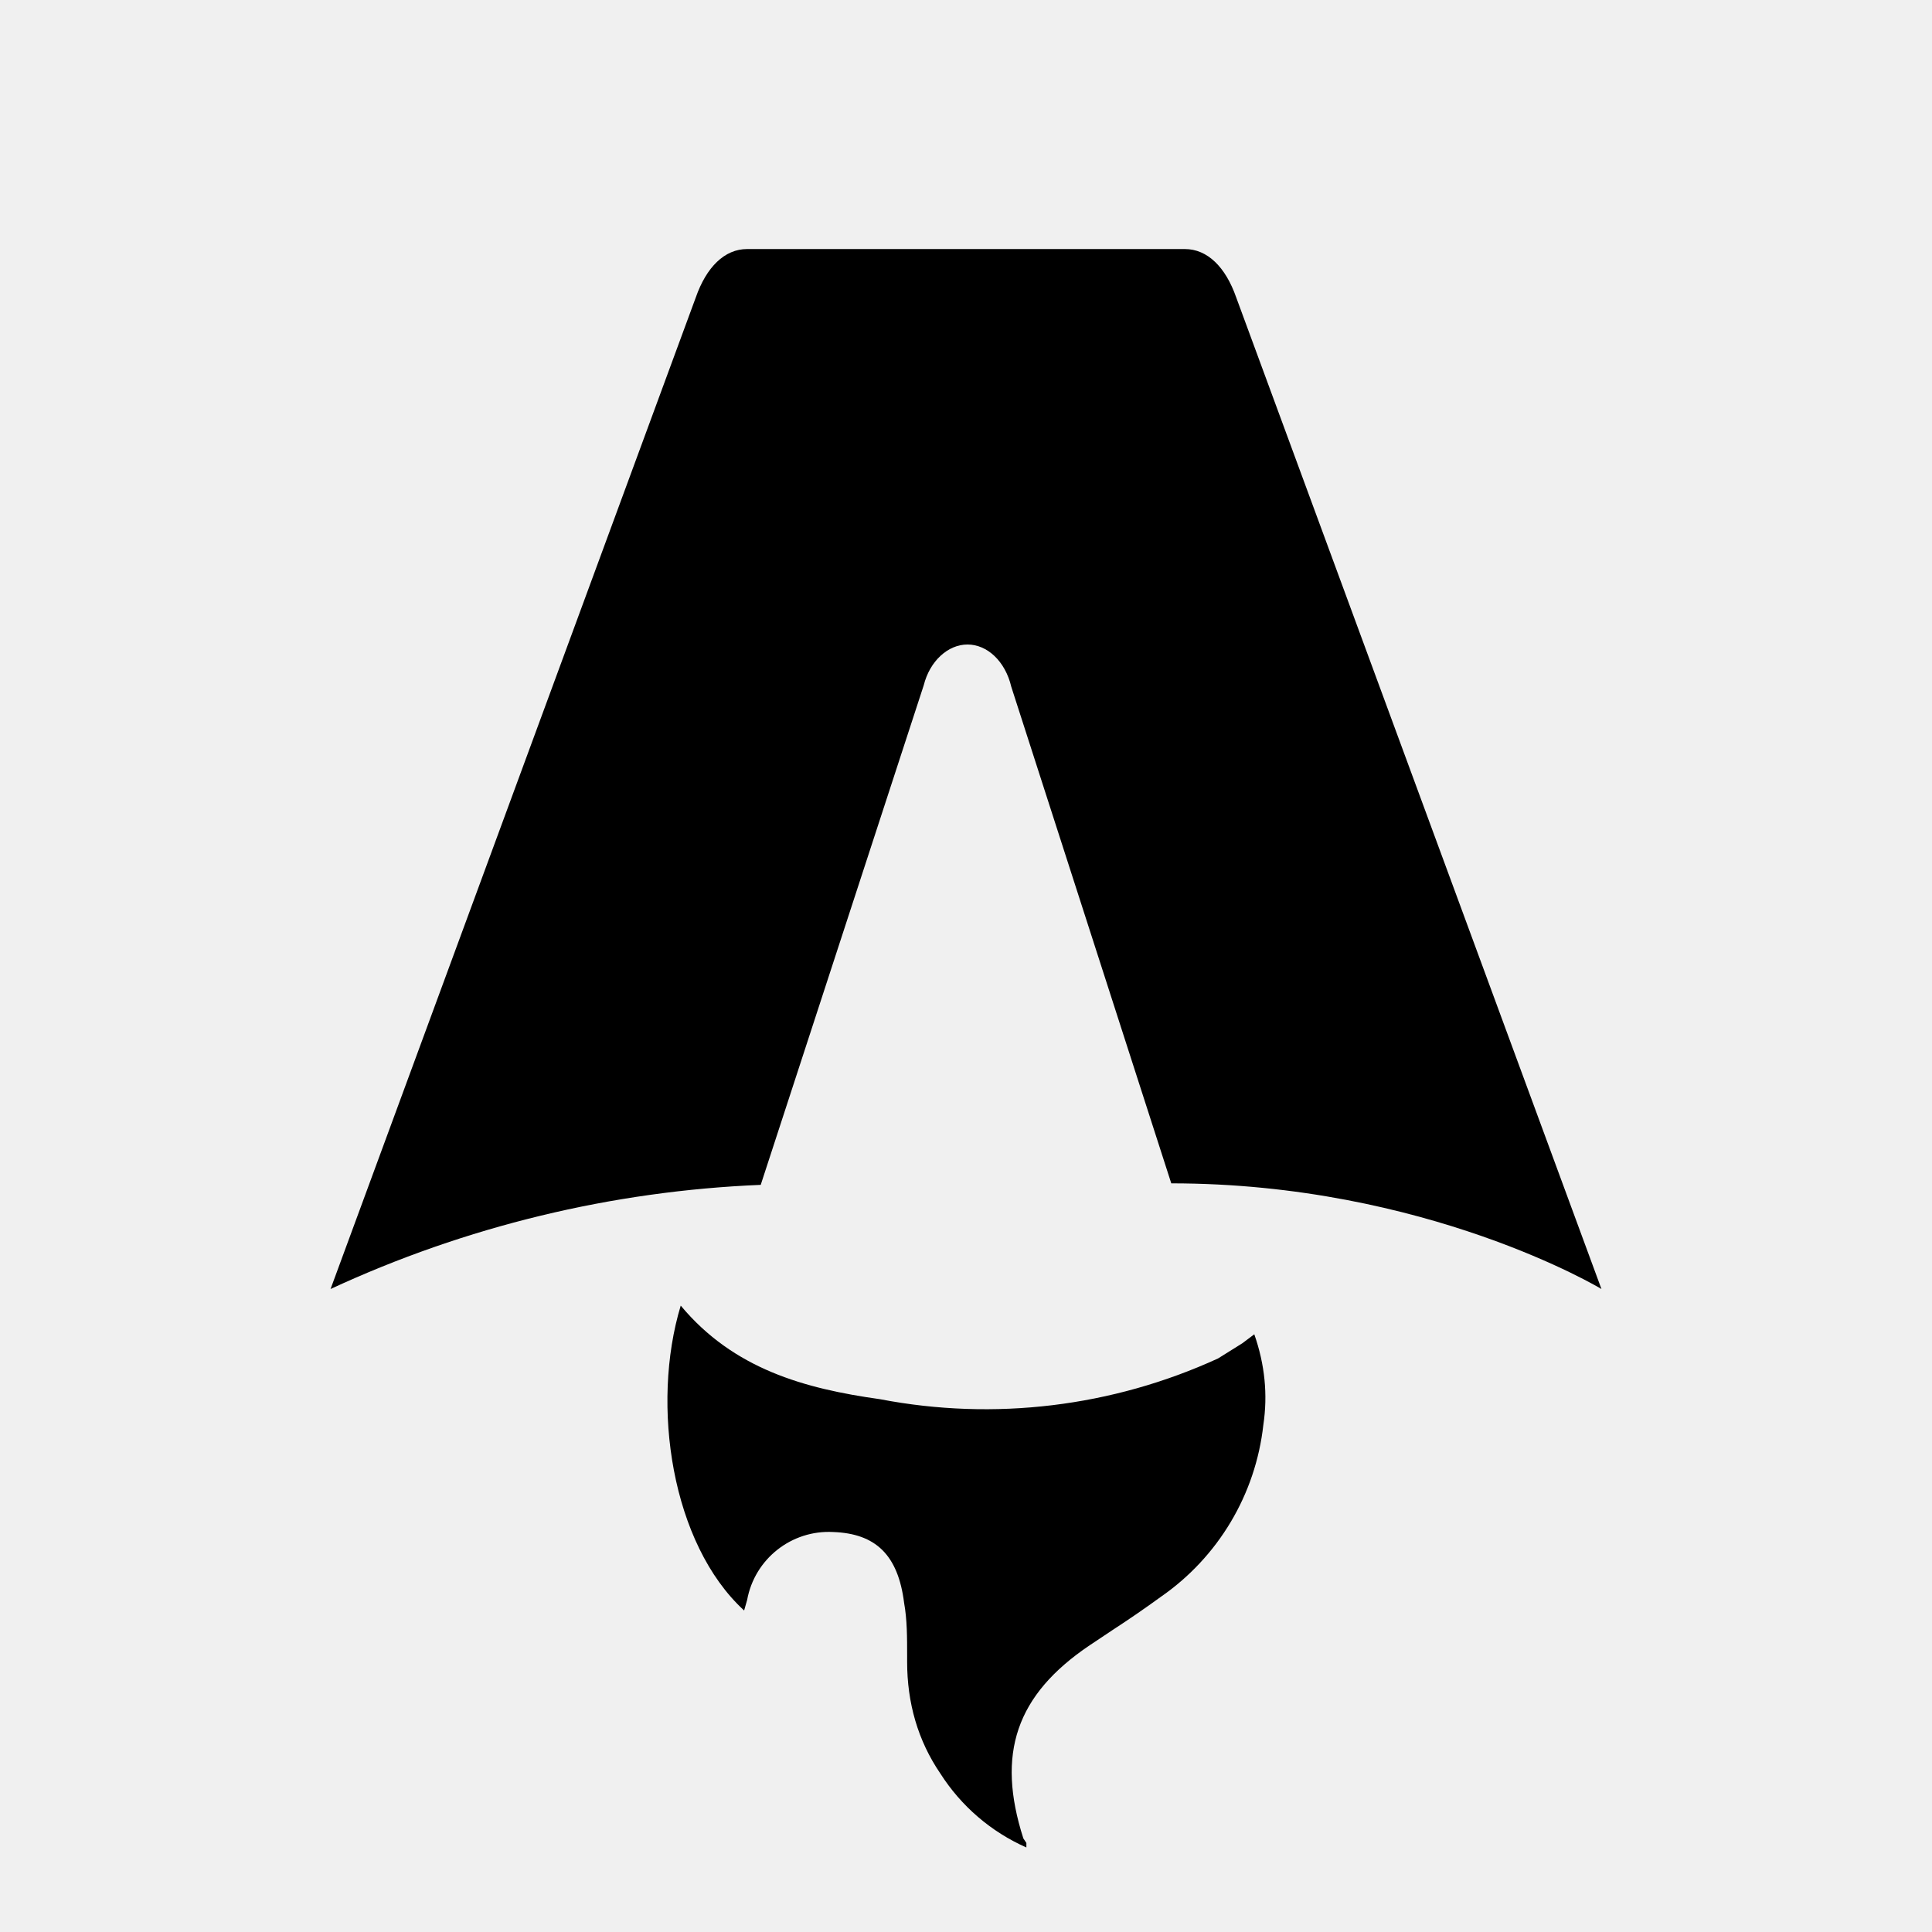
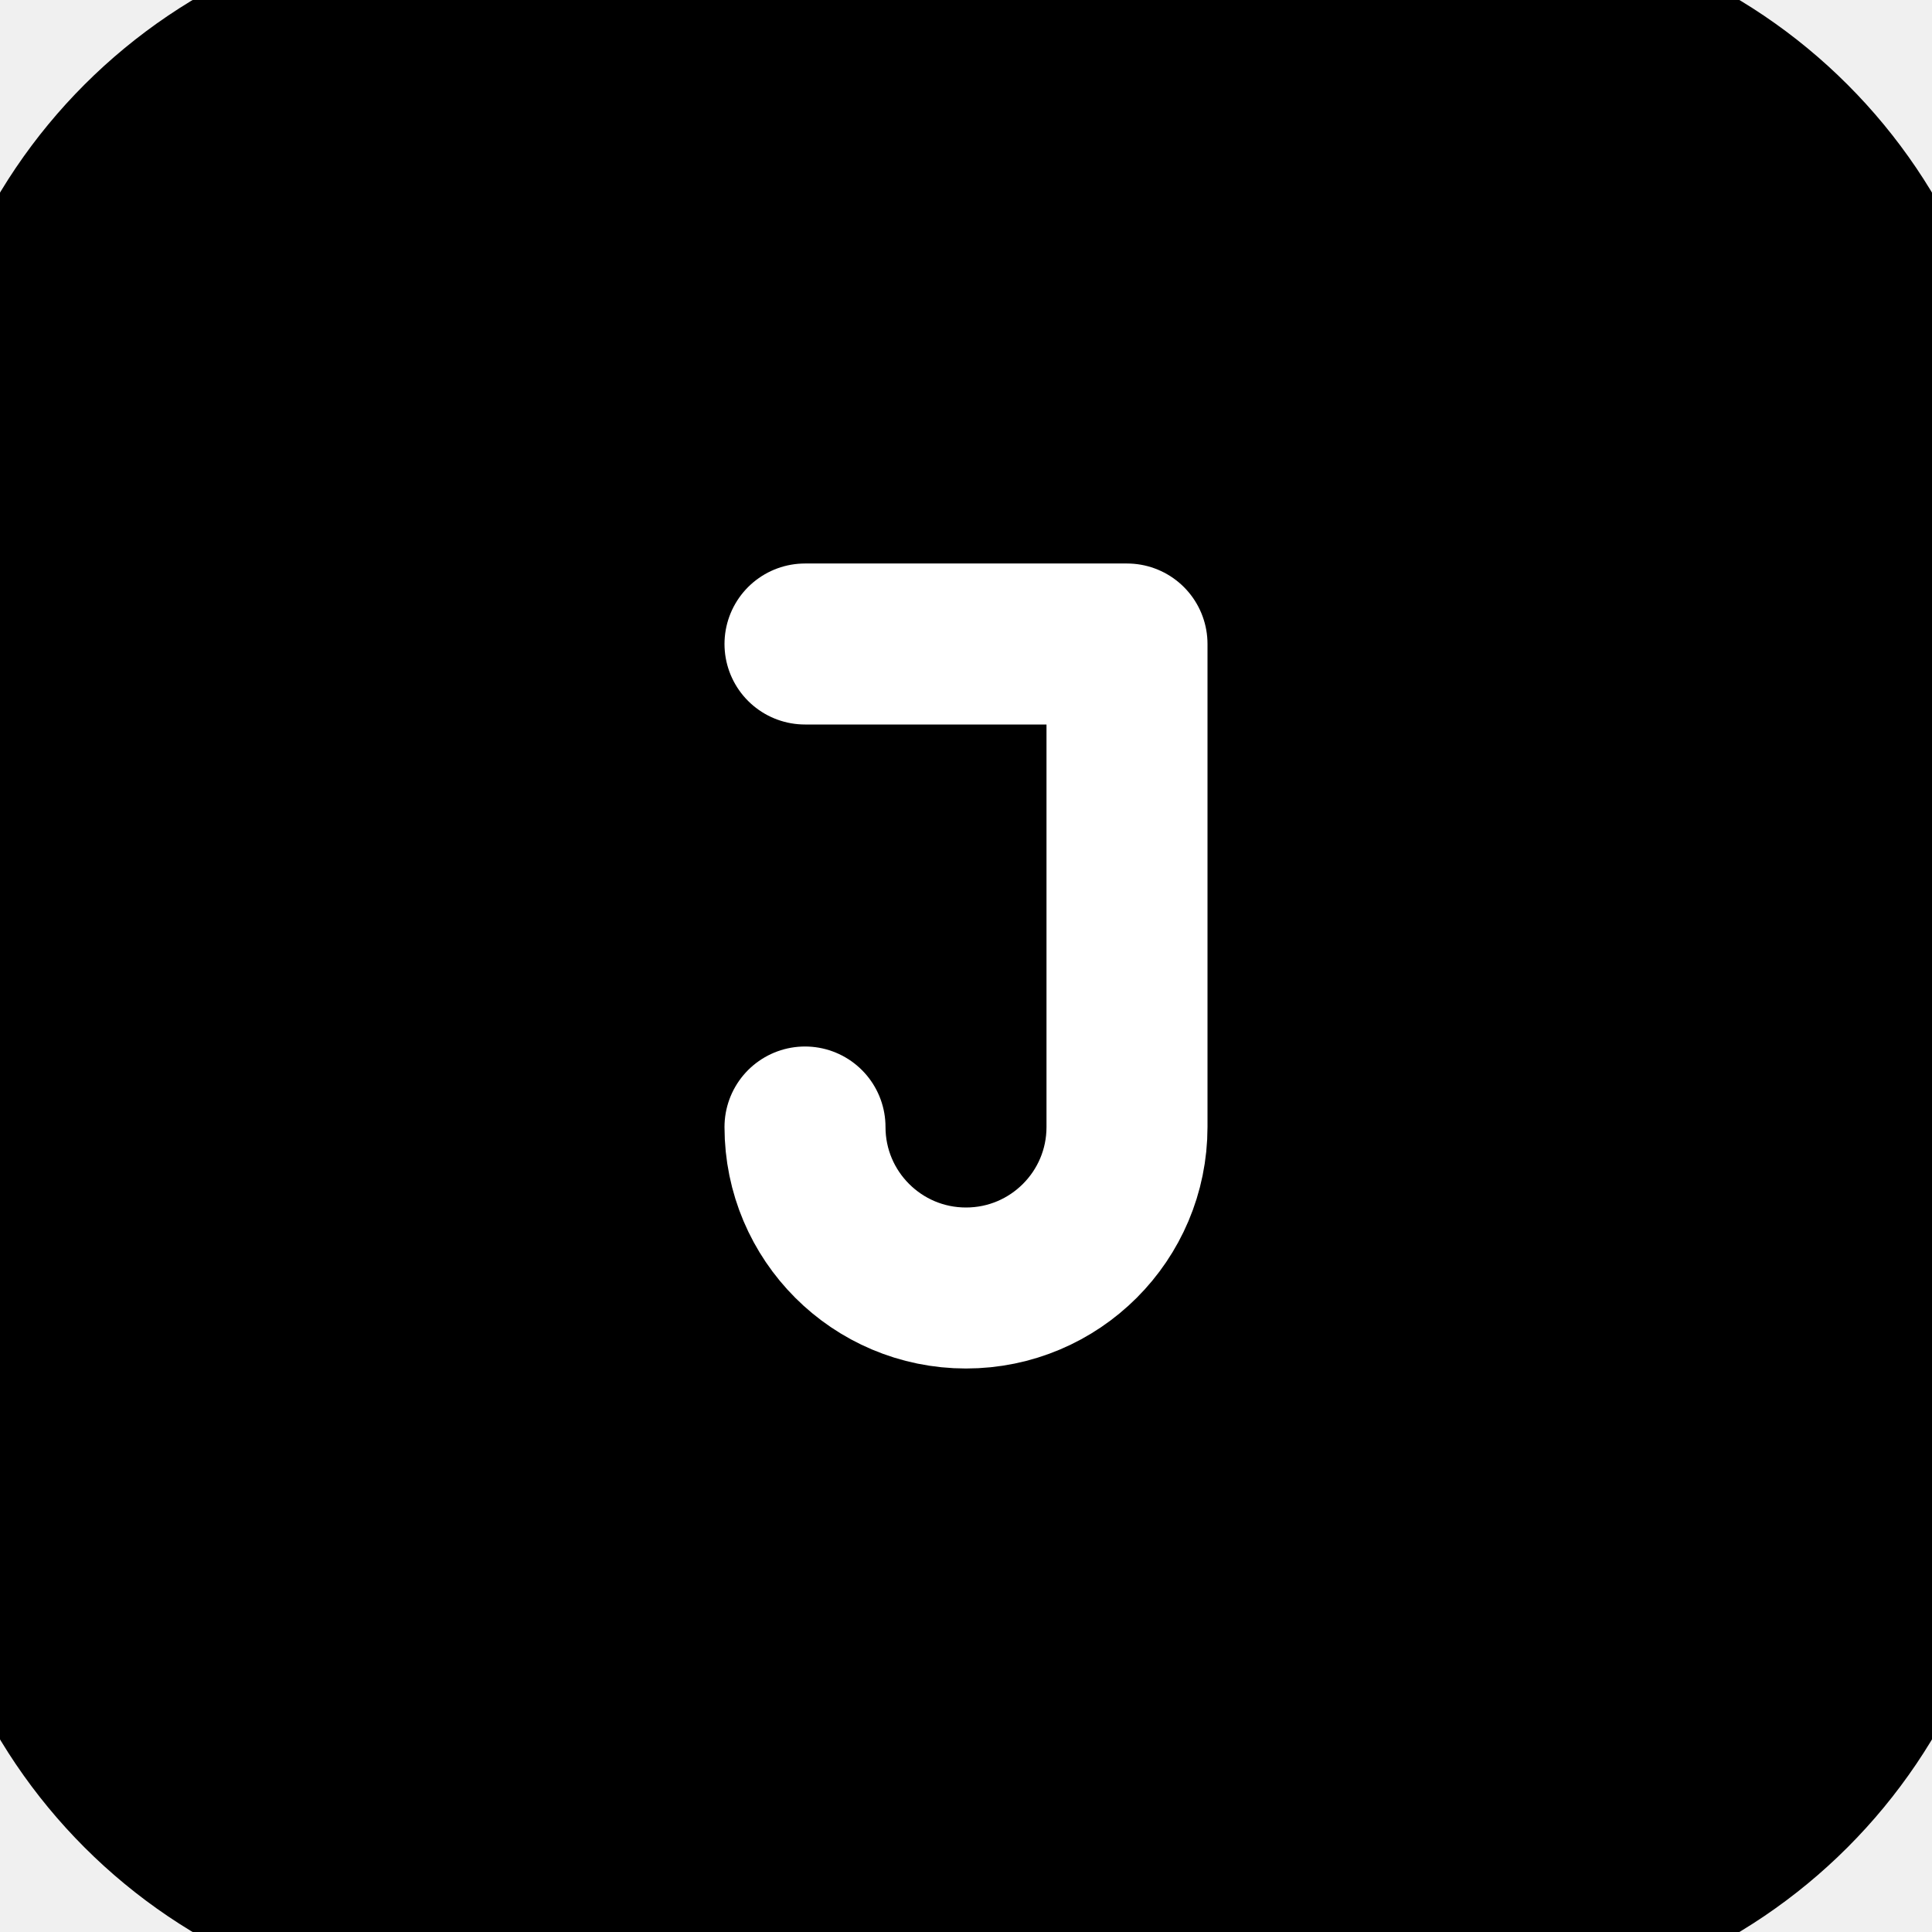
- <svg xmlns="http://www.w3.org/2000/svg" fill="none" viewBox="0 0 128 128">
-   <path d="M50.4 78.5a75.1 75.1 0 0 0-28.5 6.9l24.2-65.7c.7-2 1.9-3.2 3.4-3.2h29c1.5 0 2.7 1.2 3.4 3.2l24.2 65.7s-11.6-7-28.5-7L67 45.5c-.4-1.7-1.6-2.8-2.9-2.8-1.3 0-2.5 1.1-2.9 2.7L50.4 78.5Zm-1.1 28.2Zm-4.2-20.2c-2 6.6-.6 15.8 4.2 20.2a17.5 17.5 0 0 1 .2-.7 5.5 5.5 0 0 1 5.7-4.5c2.8.1 4.3 1.5 4.7 4.7.2 1.1.2 2.3.2 3.5v.4c0 2.7.7 5.2 2.2 7.4a13 13 0 0 0 5.7 4.9v-.3l-.2-.3c-1.8-5.6-.5-9.5 4.4-12.8l1.5-1a73 73 0 0 0 3.2-2.2 16 16 0 0 0 6.8-11.4c.3-2 .1-4-.6-6l-.8.6-1.6 1a37 37 0 0 1-22.4 2.7c-5-.7-9.7-2-13.2-6.2Z" />
-   <style>
-         path { fill: #000; }
-         @media (prefers-color-scheme: dark) {
-             path { fill: #FFF; }
-         }
-     </style>
+ <svg xmlns="http://www.w3.org/2000/svg" class="icon icon-tabler icon-tabler-square-letter-j" width="24" height="24" viewBox="0 0 24 24" stroke-width="2" stroke="currentColor" fill="none" stroke-linecap="round" stroke-linejoin="round">
+   <path stroke="none" d="M0 0h24v24H0z" fill="none" />
+   <rect width="24" height="24" rx="6" ry="6" fill="black" />
+   <path d="M10 8h4v6a2 2 0 1 1 -4 0" stroke="white" stroke-width="2" fill="none" />
</svg>
